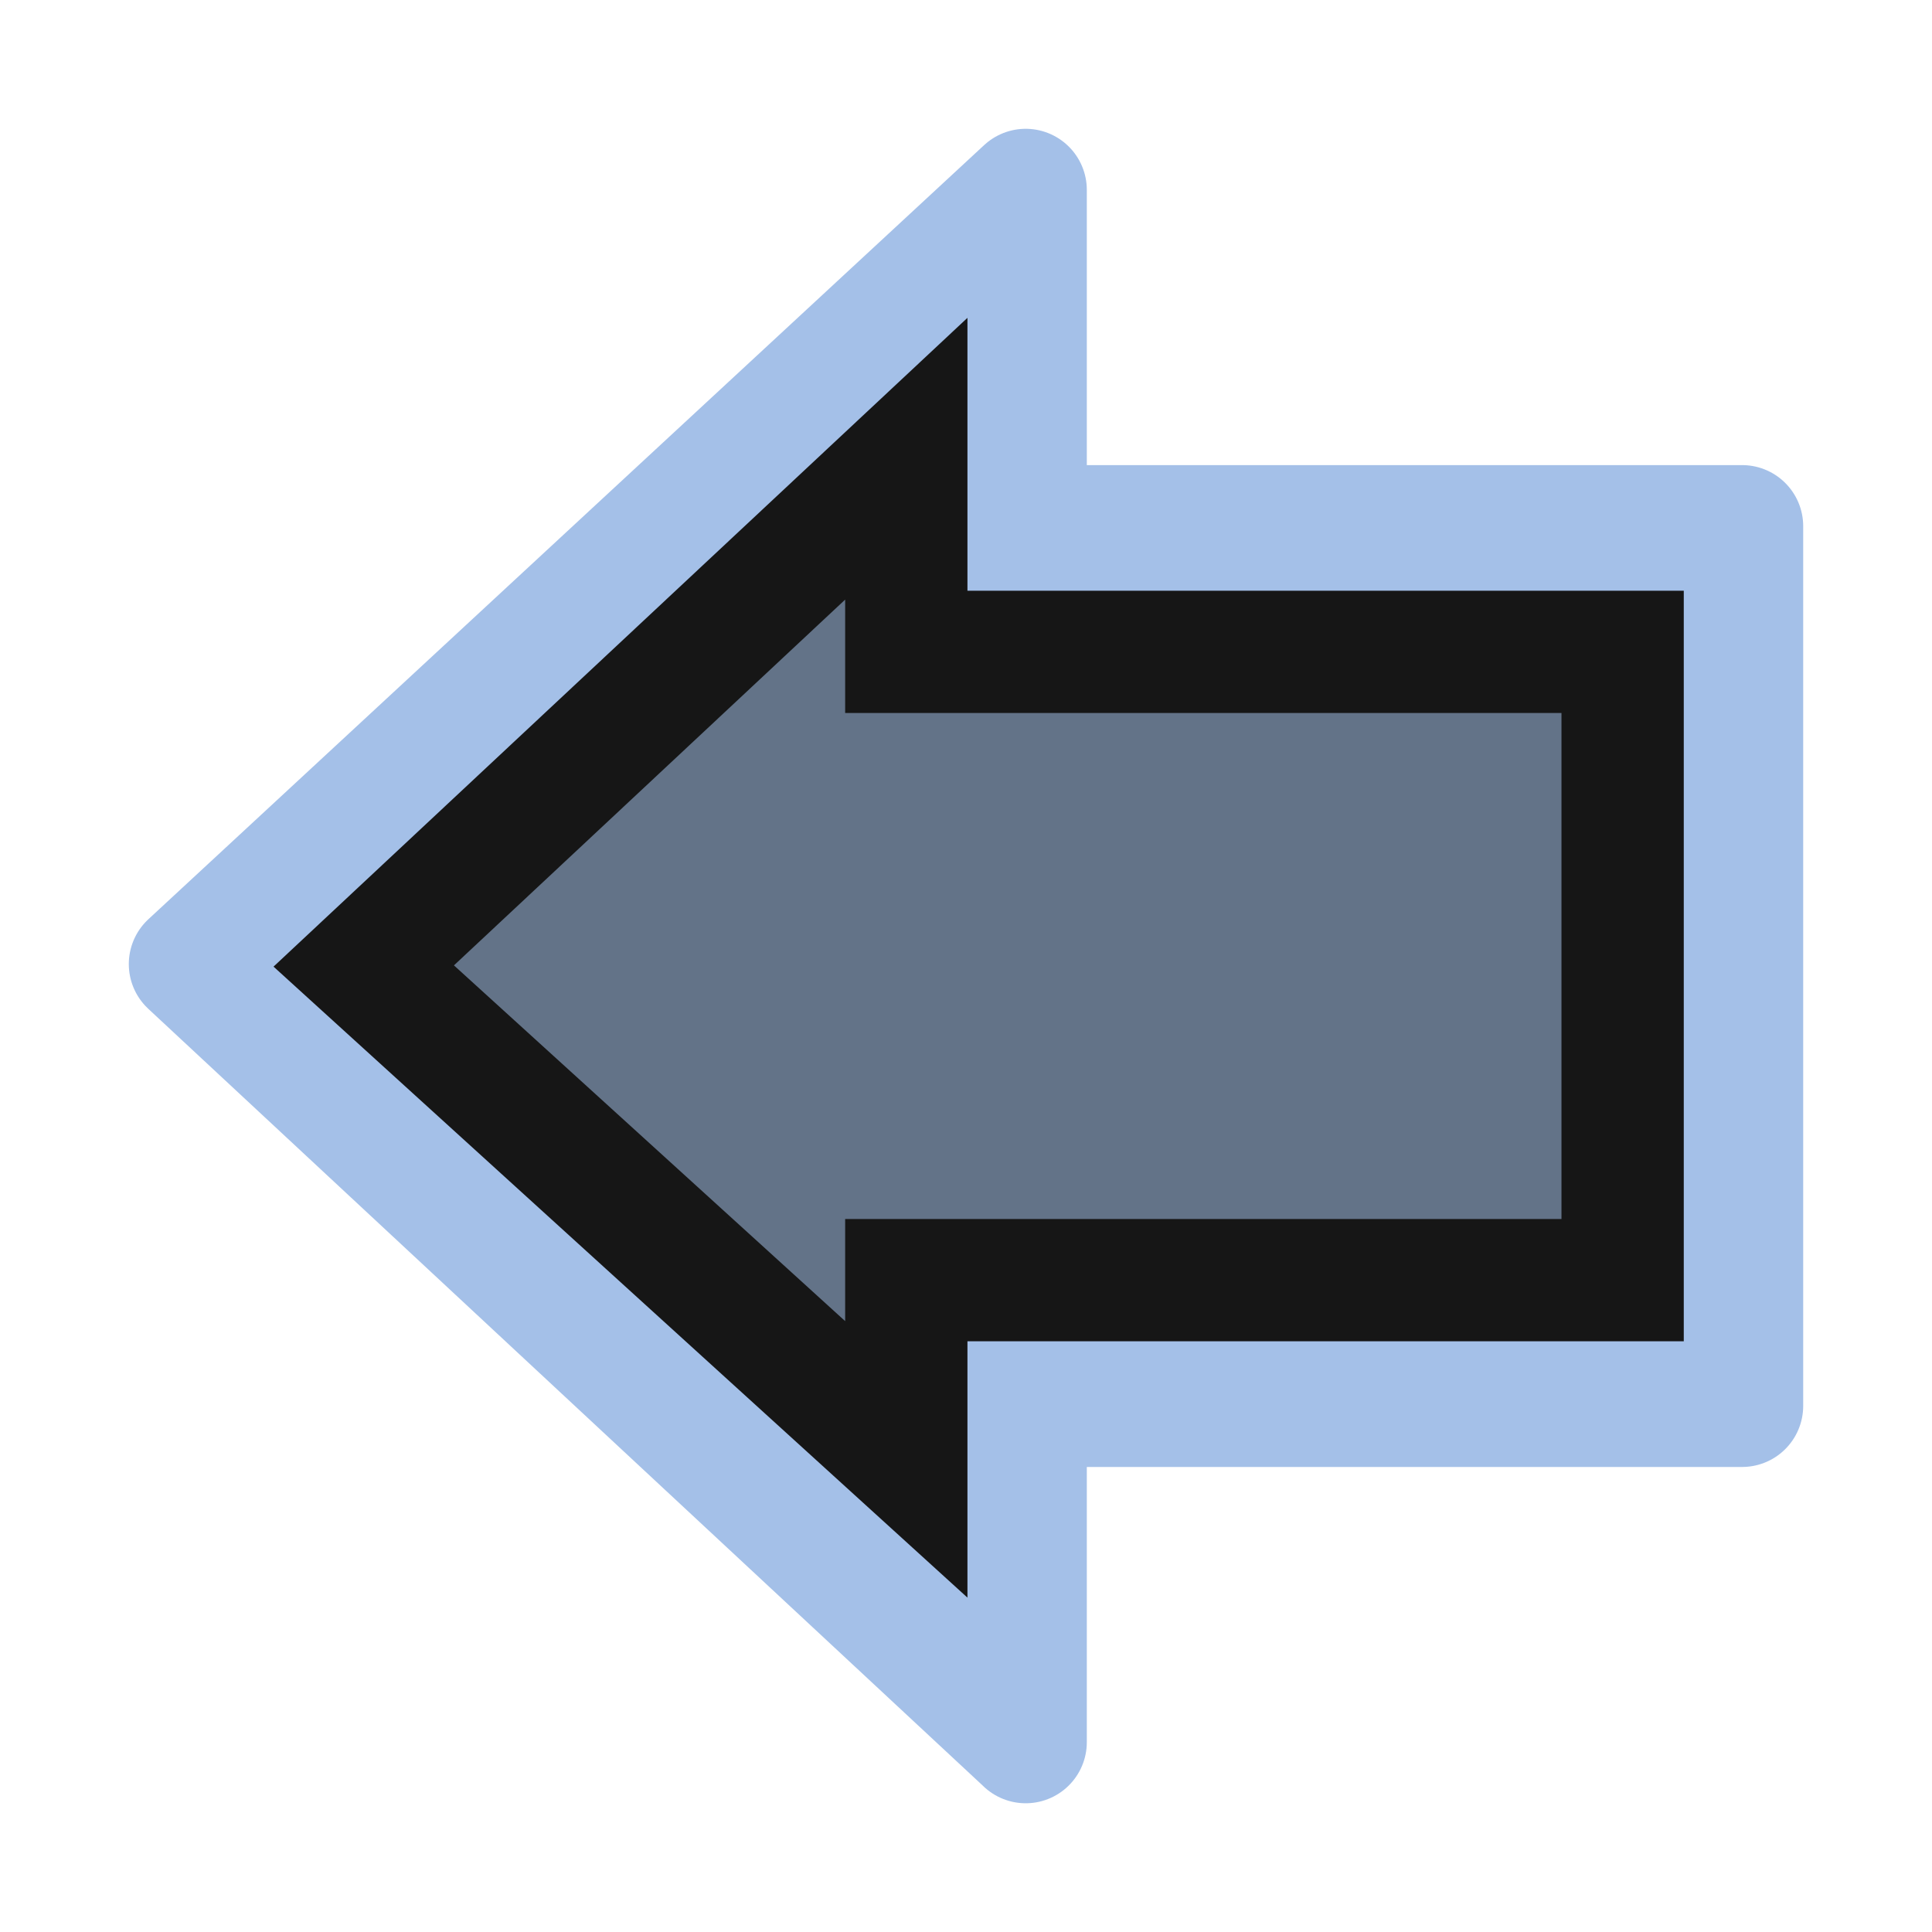
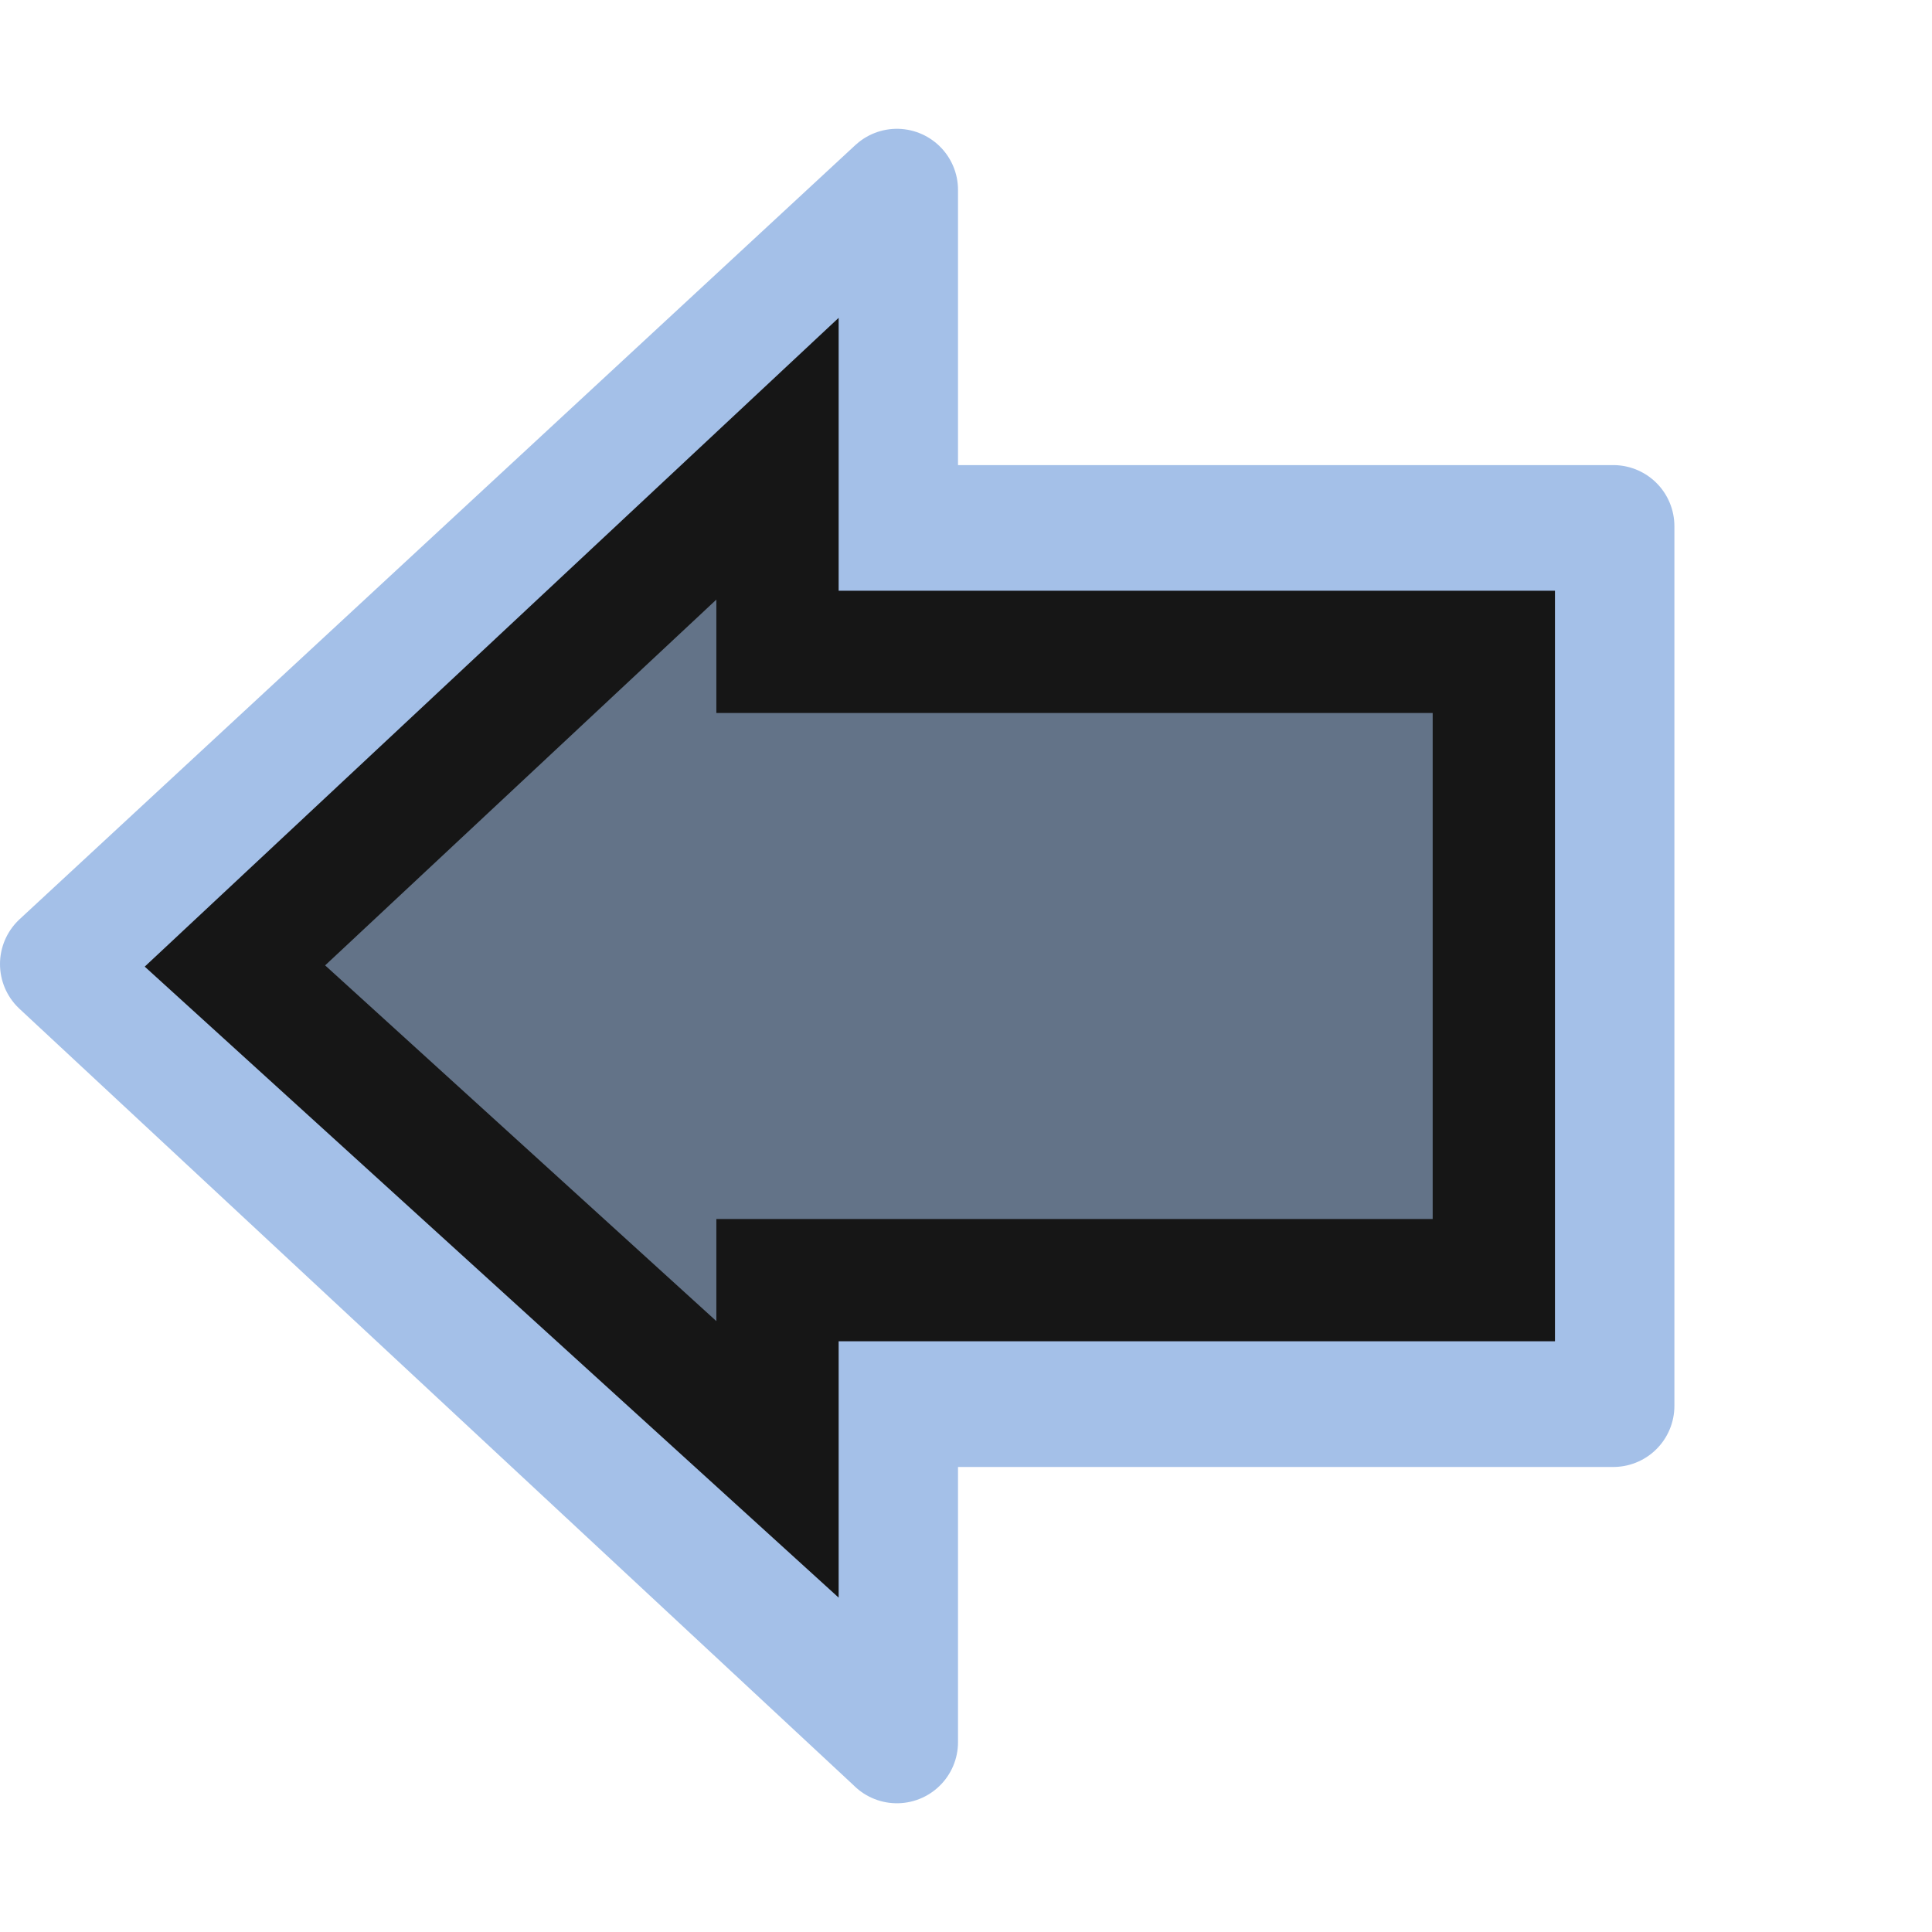
<svg xmlns="http://www.w3.org/2000/svg" xmlns:ns1="http://www.openswatchbook.org/uri/2009/osb" xmlns:xlink="http://www.w3.org/1999/xlink" version="1.1" id="svg2504" height="30" width="30">
  <defs id="defs2506">
    <linearGradient id="linearGradient4194" ns1:paint="solid">
      <stop style="stop-color:#ffffff;stop-opacity:1;" offset="0" id="stop4196" />
    </linearGradient>
    <linearGradient id="linearGradient5105-262-943-861">
      <stop offset="0" id="stop2487" style="stop-color:#0d0d0d;stop-opacity:1;" />
      <stop offset="1" id="stop2489" style="stop-color:#0d0d0d;stop-opacity:0;" />
    </linearGradient>
    <radialGradient xlink:href="#linearGradient5105-262-943-861" id="radialGradient2502" gradientUnits="userSpaceOnUse" gradientTransform="matrix(1,0,0,0.282946,0,13.64644)" cx="11.25" cy="19.031" fx="11.25" fy="19.031" r="8.062" />
    <linearGradient id="linearGradient2264">
      <stop style="stop-color:#86abd9;stop-opacity:1;" offset="0" id="stop2266" />
      <stop style="stop-color:#a4c0e8;stop-opacity:1;" offset="1" id="stop2268" />
    </linearGradient>
    <filter id="filter3110" height="1" width="1" y="0" x="0" style="color-interpolation-filters:sRGB">
      <feColorMatrix id="feColorMatrix3112" type="saturate" values="0" result="result1" />
      <feFlood id="feFlood3114" flood-color="rgb(9,111,152)" result="result2" />
      <feBlend id="feBlend3116" in2="result1" mode="screen" result="result2" />
      <feComposite id="feComposite3118" in2="SourceGraphic" operator="in" in="result2" />
    </filter>
    <filter id="filter3120" height="1" width="1" y="0" x="0" style="color-interpolation-filters:sRGB">
      <feColorMatrix id="feColorMatrix3122" type="saturate" values="0" result="result1" />
      <feFlood id="feFlood3124" flood-color="rgb(9,111,152)" result="result2" />
      <feBlend id="feBlend3126" in2="result1" mode="screen" result="result2" />
      <feComposite id="feComposite3128" in2="SourceGraphic" operator="in" in="result2" />
    </filter>
  </defs>
  <g id="layer1" transform="translate(0,14)">
-     <path id="path3288" d="M 15.927,13.051 2.949,0.97 15.927,-11.051 l 0,5.222 11.124,0 0,13.659 -11.124,0 0,5.222 z" style="display:inline;overflow:visible;visibility:visible;fill:#a4c0e8;fill-opacity:1;fill-rule:nonzero;stroke:#a4c0e8;stroke-width:1.898;stroke-linecap:round;stroke-linejoin:round;stroke-miterlimit:4;stroke-dasharray:none;stroke-dashoffset:0;stroke-opacity:1;marker:none;marker-start:none;marker-mid:none;marker-end:none" />
-     <path id="path3290" d="M 14.073,8.661 5.648,1 14.073,-6.877 l 0,2.999 11.123,0 0,9.756 -11.123,0 0,2.783 z" style="display:inline;overflow:visible;visibility:visible;opacity:1;fill:#161616;fill-opacity:0.454;fill-rule:evenodd;stroke:#161616;stroke-width:1.899;stroke-linecap:butt;stroke-linejoin:miter;stroke-miterlimit:4;stroke-dasharray:none;stroke-dashoffset:0;stroke-opacity:1;marker:none;marker-start:none;marker-mid:none;marker-end:none" />
+     <path id="path3288" d="M 13.927,13.051 0.949,0.97 13.927,-11.051 l 0,5.222 11.124,0 0,13.659 -11.124,0 0,5.222 z" style="display:inline;overflow:visible;visibility:visible;fill:#a4c0e8;fill-opacity:1;fill-rule:nonzero;stroke:#a4c0e8;stroke-width:1.898;stroke-linecap:round;stroke-linejoin:round;stroke-miterlimit:4;stroke-dasharray:none;stroke-dashoffset:0;stroke-opacity:1;marker:none;marker-start:none;marker-mid:none;marker-end:none" />
+     <path id="path3290" d="M 12.073,8.661 3.648,1 12.073,-6.877 l 0,2.999 11.123,0 0,9.756 -11.123,0 0,2.783 z" style="display:inline;overflow:visible;visibility:visible;opacity:1;fill:#161616;fill-opacity:0.454;fill-rule:evenodd;stroke:#161616;stroke-width:1.899;stroke-linecap:butt;stroke-linejoin:miter;stroke-miterlimit:4;stroke-dasharray:none;stroke-dashoffset:0;stroke-opacity:1;marker:none;marker-start:none;marker-mid:none;marker-end:none" />
  </g>
</svg>
